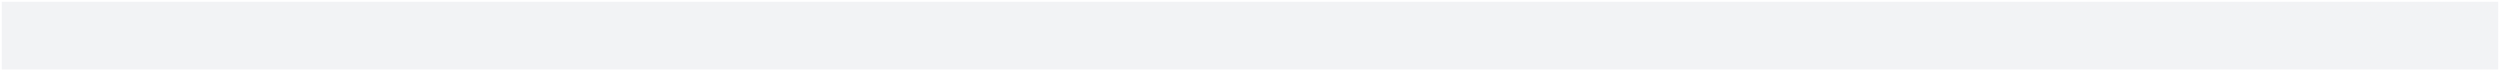
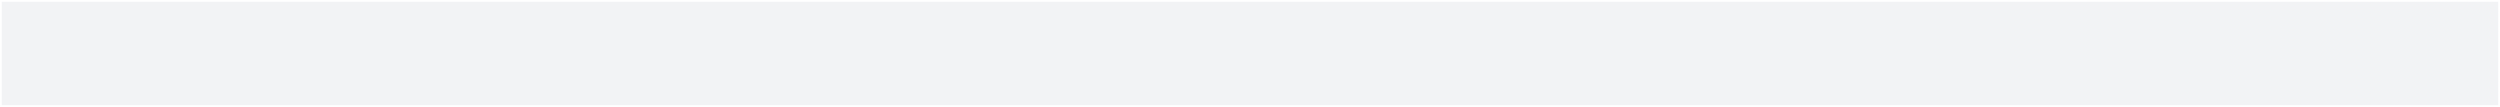
- <svg xmlns="http://www.w3.org/2000/svg" version="1.1" width="1403px" height="40px">
-   <g transform="matrix(1 0 0 1 -490 -200 )">
-     <path d="M 491 201  L 1892 201  L 1892 239  L 491 239  L 491 201  Z " fill-rule="nonzero" fill="#f2f3f5" stroke="none" />
+ <svg xmlns="http://www.w3.org/2000/svg" version="1.1" width="1403px" height="60px">
+   <g transform="matrix(1 0 0 1 -490 -211 )">
+     <path d="M 491 212  L 1892 212  L 1892 270  L 491 270  L 491 212  Z " fill-rule="nonzero" fill="#f2f3f5" stroke="none" />
  </g>
</svg>
